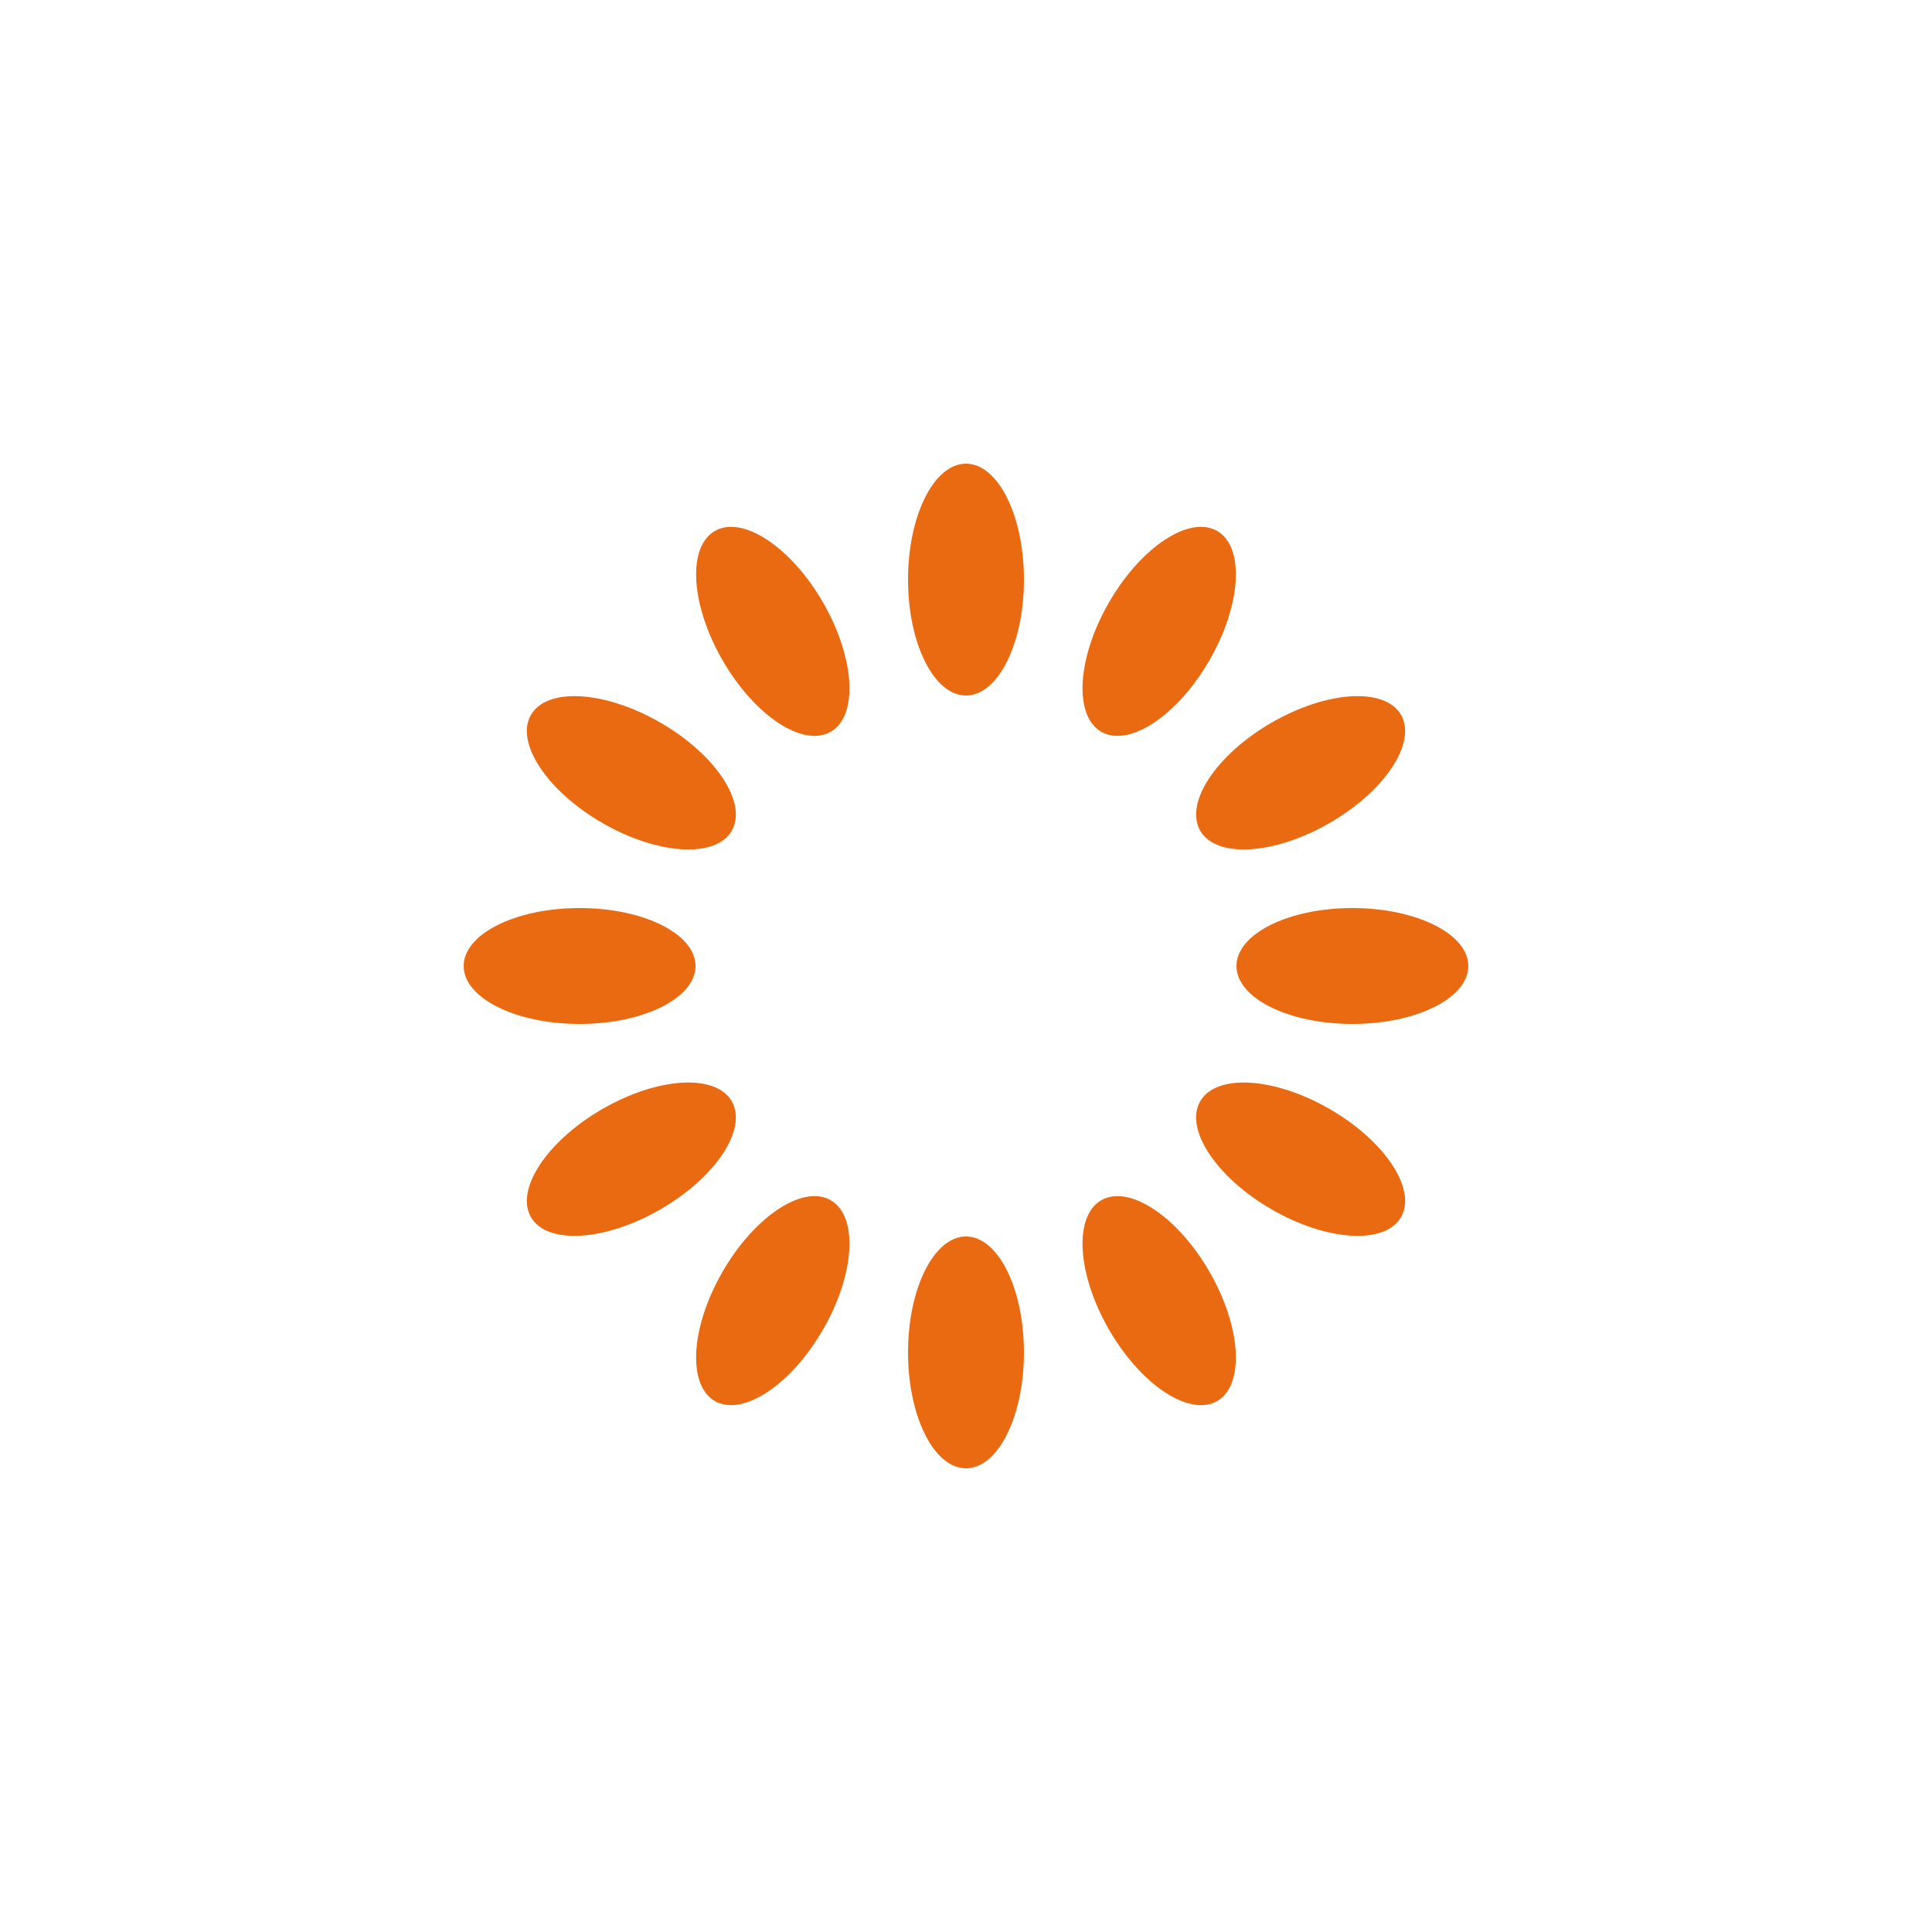
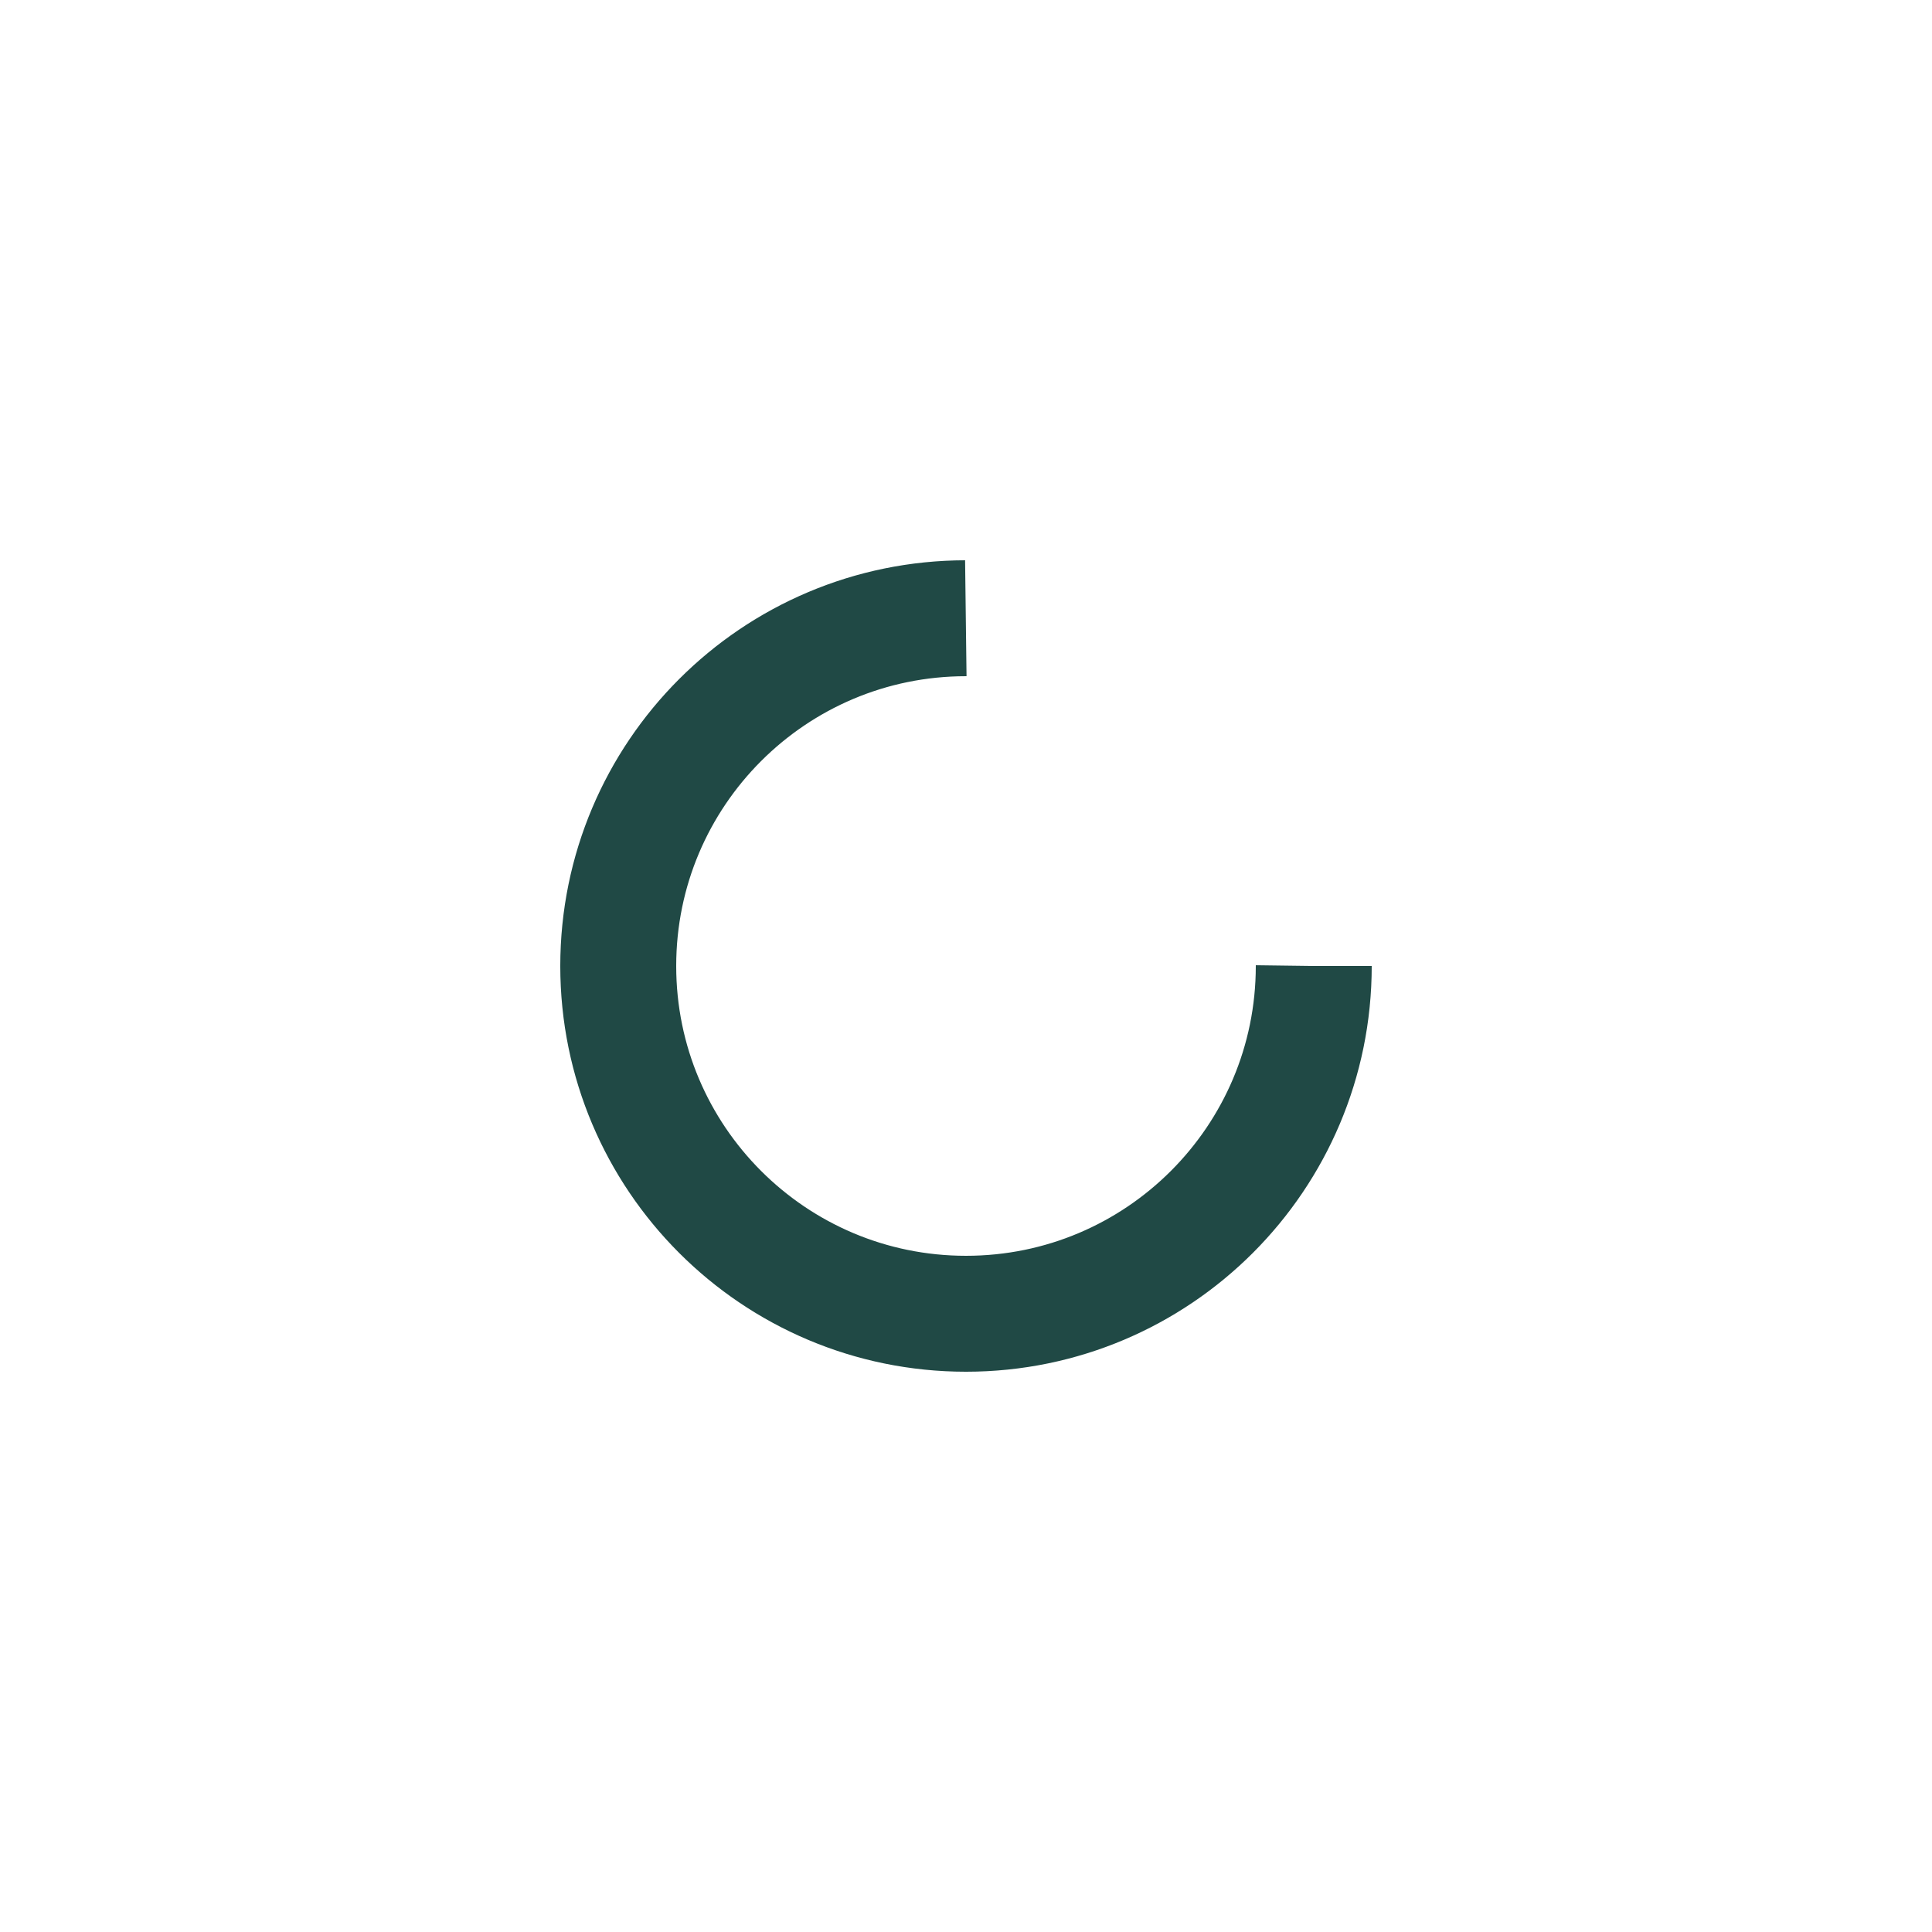
- <svg xmlns="http://www.w3.org/2000/svg" viewBox="0 0 100 100" preserveAspectRatio="xMidYMid" width="200" height="200" style="shape-rendering: auto; display: block; background: rgb(255, 255, 255);">
+ <svg xmlns="http://www.w3.org/2000/svg" viewBox="0 0 100 100" preserveAspectRatio="xMidYMid" width="111" height="111" style="shape-rendering: auto; display: block; background: rgb(255, 255, 255);">
  <g>
-     <g transform="rotate(0 50 50)">
-       <rect fill="#ea6a12" height="12" width="6" ry="6" rx="3" y="24" x="47">
-         <animate repeatCount="indefinite" begin="-0.917s" dur="1s" keyTimes="0;1" values="1;0" attributeName="opacity" />
-       </rect>
-     </g>
-     <g transform="rotate(30 50 50)">
-       <rect fill="#ea6a12" height="12" width="6" ry="6" rx="3" y="24" x="47">
-         <animate repeatCount="indefinite" begin="-0.833s" dur="1s" keyTimes="0;1" values="1;0" attributeName="opacity" />
-       </rect>
-     </g>
-     <g transform="rotate(60 50 50)">
-       <rect fill="#ea6a12" height="12" width="6" ry="6" rx="3" y="24" x="47">
-         <animate repeatCount="indefinite" begin="-0.75s" dur="1s" keyTimes="0;1" values="1;0" attributeName="opacity" />
-       </rect>
-     </g>
-     <g transform="rotate(90 50 50)">
-       <rect fill="#ea6a12" height="12" width="6" ry="6" rx="3" y="24" x="47">
-         <animate repeatCount="indefinite" begin="-0.667s" dur="1s" keyTimes="0;1" values="1;0" attributeName="opacity" />
-       </rect>
-     </g>
-     <g transform="rotate(120 50 50)">
-       <rect fill="#ea6a12" height="12" width="6" ry="6" rx="3" y="24" x="47">
-         <animate repeatCount="indefinite" begin="-0.583s" dur="1s" keyTimes="0;1" values="1;0" attributeName="opacity" />
-       </rect>
-     </g>
-     <g transform="rotate(150 50 50)">
-       <rect fill="#ea6a12" height="12" width="6" ry="6" rx="3" y="24" x="47">
-         <animate repeatCount="indefinite" begin="-0.5s" dur="1s" keyTimes="0;1" values="1;0" attributeName="opacity" />
-       </rect>
-     </g>
-     <g transform="rotate(180 50 50)">
-       <rect fill="#ea6a12" height="12" width="6" ry="6" rx="3" y="24" x="47">
-         <animate repeatCount="indefinite" begin="-0.417s" dur="1s" keyTimes="0;1" values="1;0" attributeName="opacity" />
-       </rect>
-     </g>
-     <g transform="rotate(210 50 50)">
-       <rect fill="#ea6a12" height="12" width="6" ry="6" rx="3" y="24" x="47">
-         <animate repeatCount="indefinite" begin="-0.333s" dur="1s" keyTimes="0;1" values="1;0" attributeName="opacity" />
-       </rect>
-     </g>
-     <g transform="rotate(240 50 50)">
-       <rect fill="#ea6a12" height="12" width="6" ry="6" rx="3" y="24" x="47">
-         <animate repeatCount="indefinite" begin="-0.25s" dur="1s" keyTimes="0;1" values="1;0" attributeName="opacity" />
-       </rect>
-     </g>
-     <g transform="rotate(270 50 50)">
-       <rect fill="#ea6a12" height="12" width="6" ry="6" rx="3" y="24" x="47">
-         <animate repeatCount="indefinite" begin="-0.167s" dur="1s" keyTimes="0;1" values="1;0" attributeName="opacity" />
-       </rect>
-     </g>
-     <g transform="rotate(300 50 50)">
-       <rect fill="#ea6a12" height="12" width="6" ry="6" rx="3" y="24" x="47">
-         <animate repeatCount="indefinite" begin="-0.083s" dur="1s" keyTimes="0;1" values="1;0" attributeName="opacity" />
-       </rect>
-     </g>
-     <g transform="rotate(330 50 50)">
-       <rect fill="#ea6a12" height="12" width="6" ry="6" rx="3" y="24" x="47">
-         <animate repeatCount="indefinite" begin="0s" dur="1s" keyTimes="0;1" values="1;0" attributeName="opacity" />
-       </rect>
-     </g>
+     <circle stroke-dasharray="84.823 30.274" r="18" stroke-width="6" stroke="#204945" fill="none" cy="50" cx="50">
+       <animateTransform keyTimes="0;1" values="0 50 50;360 50 50" dur="1.613s" repeatCount="indefinite" type="rotate" attributeName="transform" />
+     </circle>
    <g />
  </g>
</svg>
